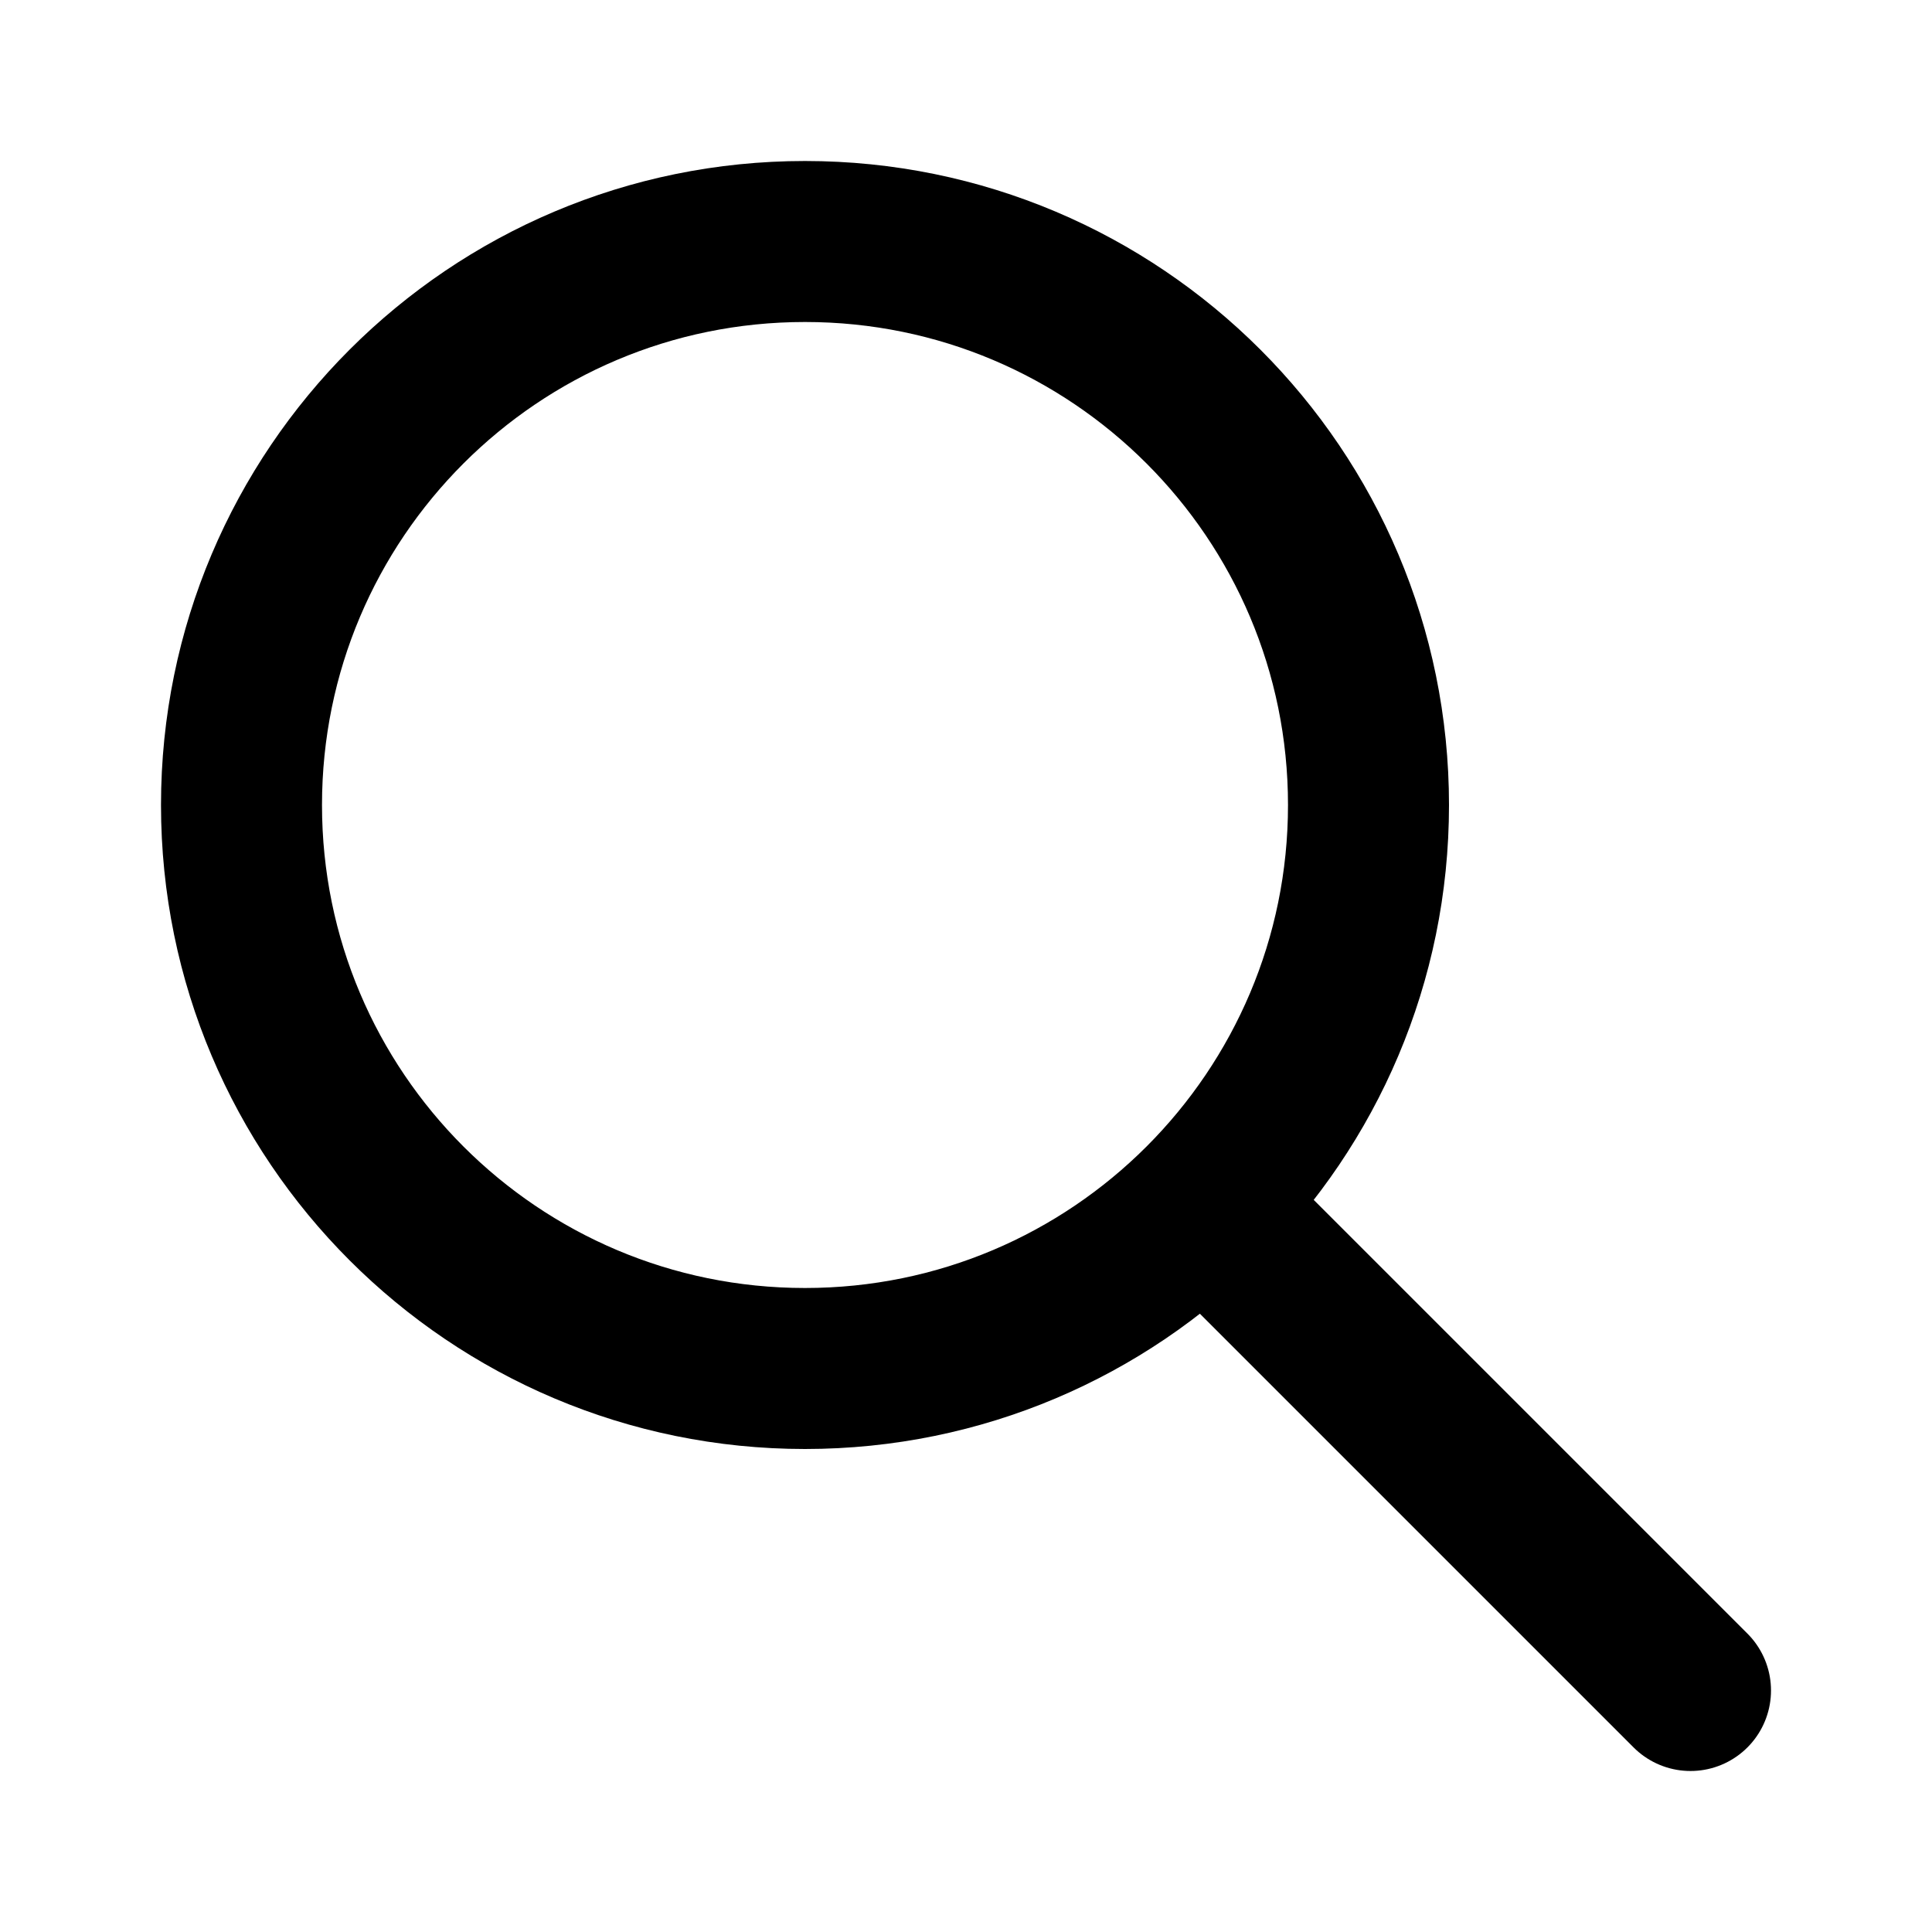
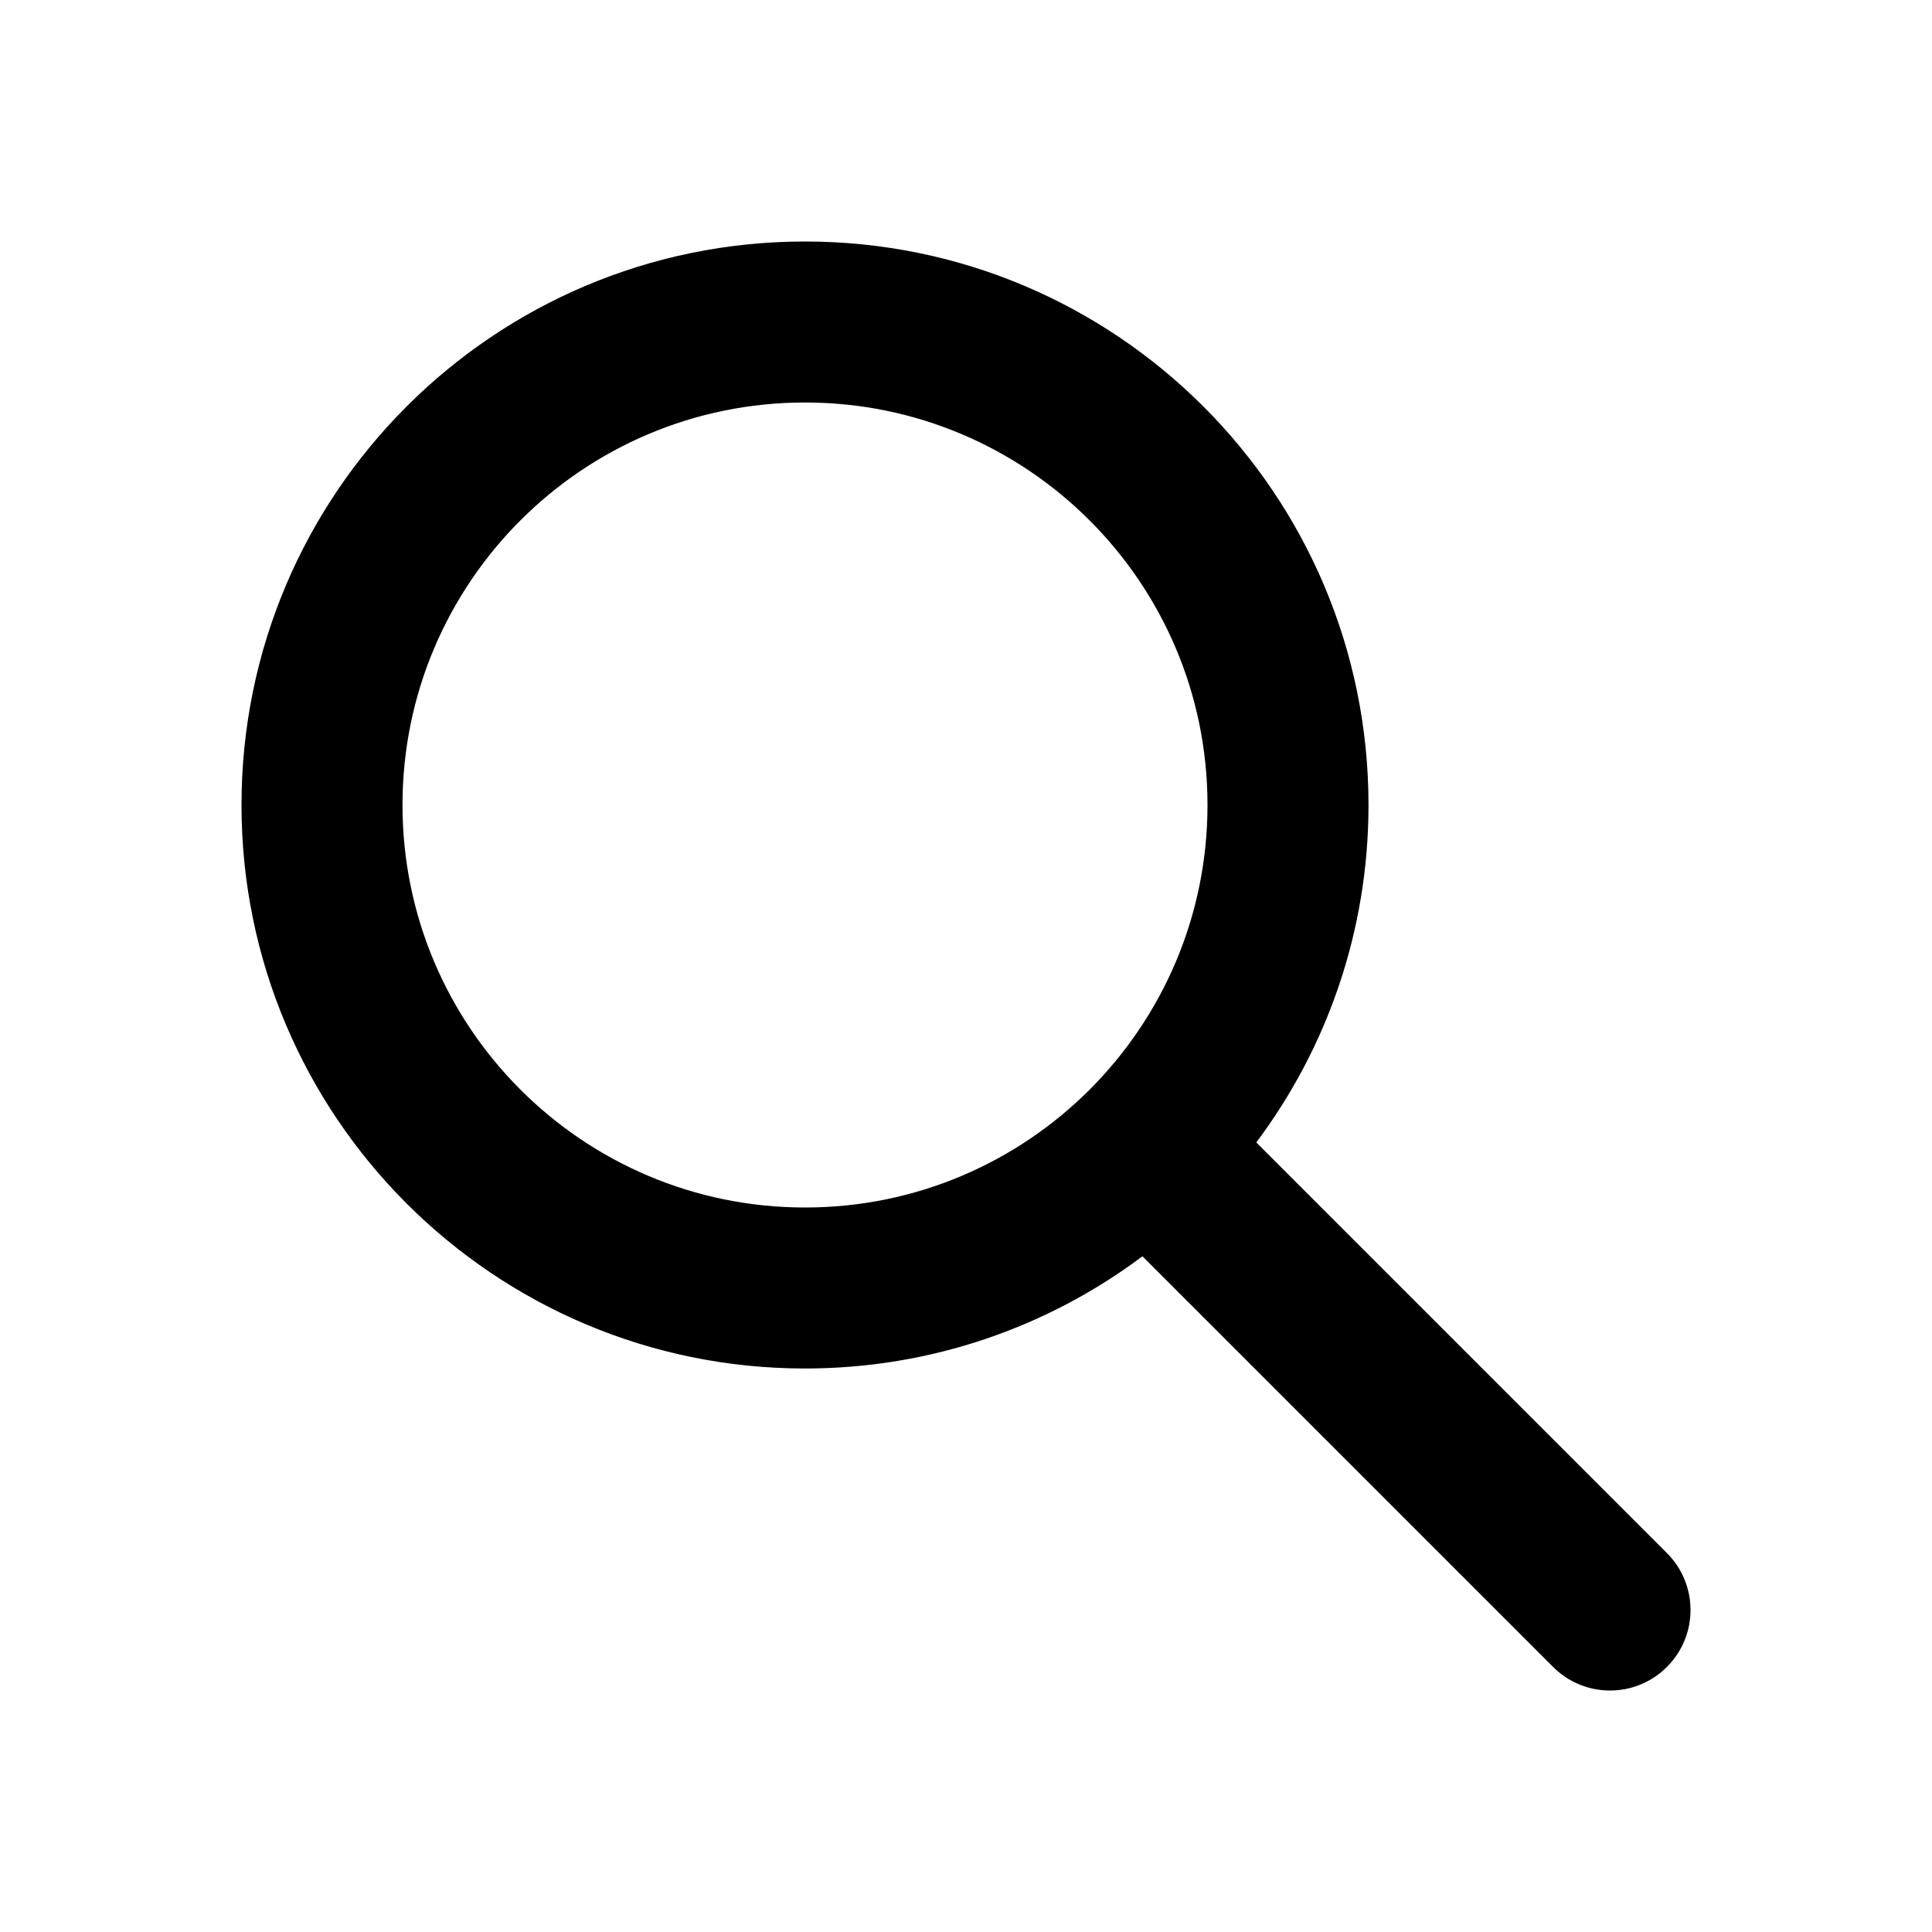
- <svg xmlns="http://www.w3.org/2000/svg" width="800px" height="800px" viewBox="0 0 24 24" fill="none">
+ <svg xmlns="http://www.w3.org/2000/svg" width="89px" height="89px" viewBox="0 0 24 24" fill="none">
  <g id="SVGRepo_bgCarrier" stroke-width="0" />
  <g id="SVGRepo_tracerCarrier" stroke-linecap="round" stroke-linejoin="round" />
  <g id="SVGRepo_iconCarrier">
-     <g id="Interface / Search_Magnifying_Glass">
-       <path id="Vector" d="M15 15L21 21M10 17C6.134 17 3 13.866 3 10C3 6.134 6.134 3 10 3C13.866 3 17 6.134 17 10C17 13.866 13.866 17 10 17Z" stroke="#000000" stroke-width="2" stroke-linecap="round" stroke-linejoin="round" />
-     </g>
+     <path fill-rule="evenodd" clip-rule="evenodd" d="M10 5C7.239 5 5 7.239 5 10C5 12.761 7.239 15 10 15C11.381 15 12.63 14.441 13.536 13.536C14.441 12.63 15 11.381 15 10C15 7.239 12.761 5 10 5ZM3 10C3 6.134 6.134 3 10 3C13.866 3 17 6.134 17 10C17 11.572 16.481 13.024 15.606 14.192L20.707 19.293C21.098 19.683 21.098 20.317 20.707 20.707C20.317 21.098 19.683 21.098 19.293 20.707L14.192 15.606C13.024 16.481 11.572 17 10 17C6.134 17 3 13.866 3 10Z" fill="#000000" />
  </g>
</svg>
